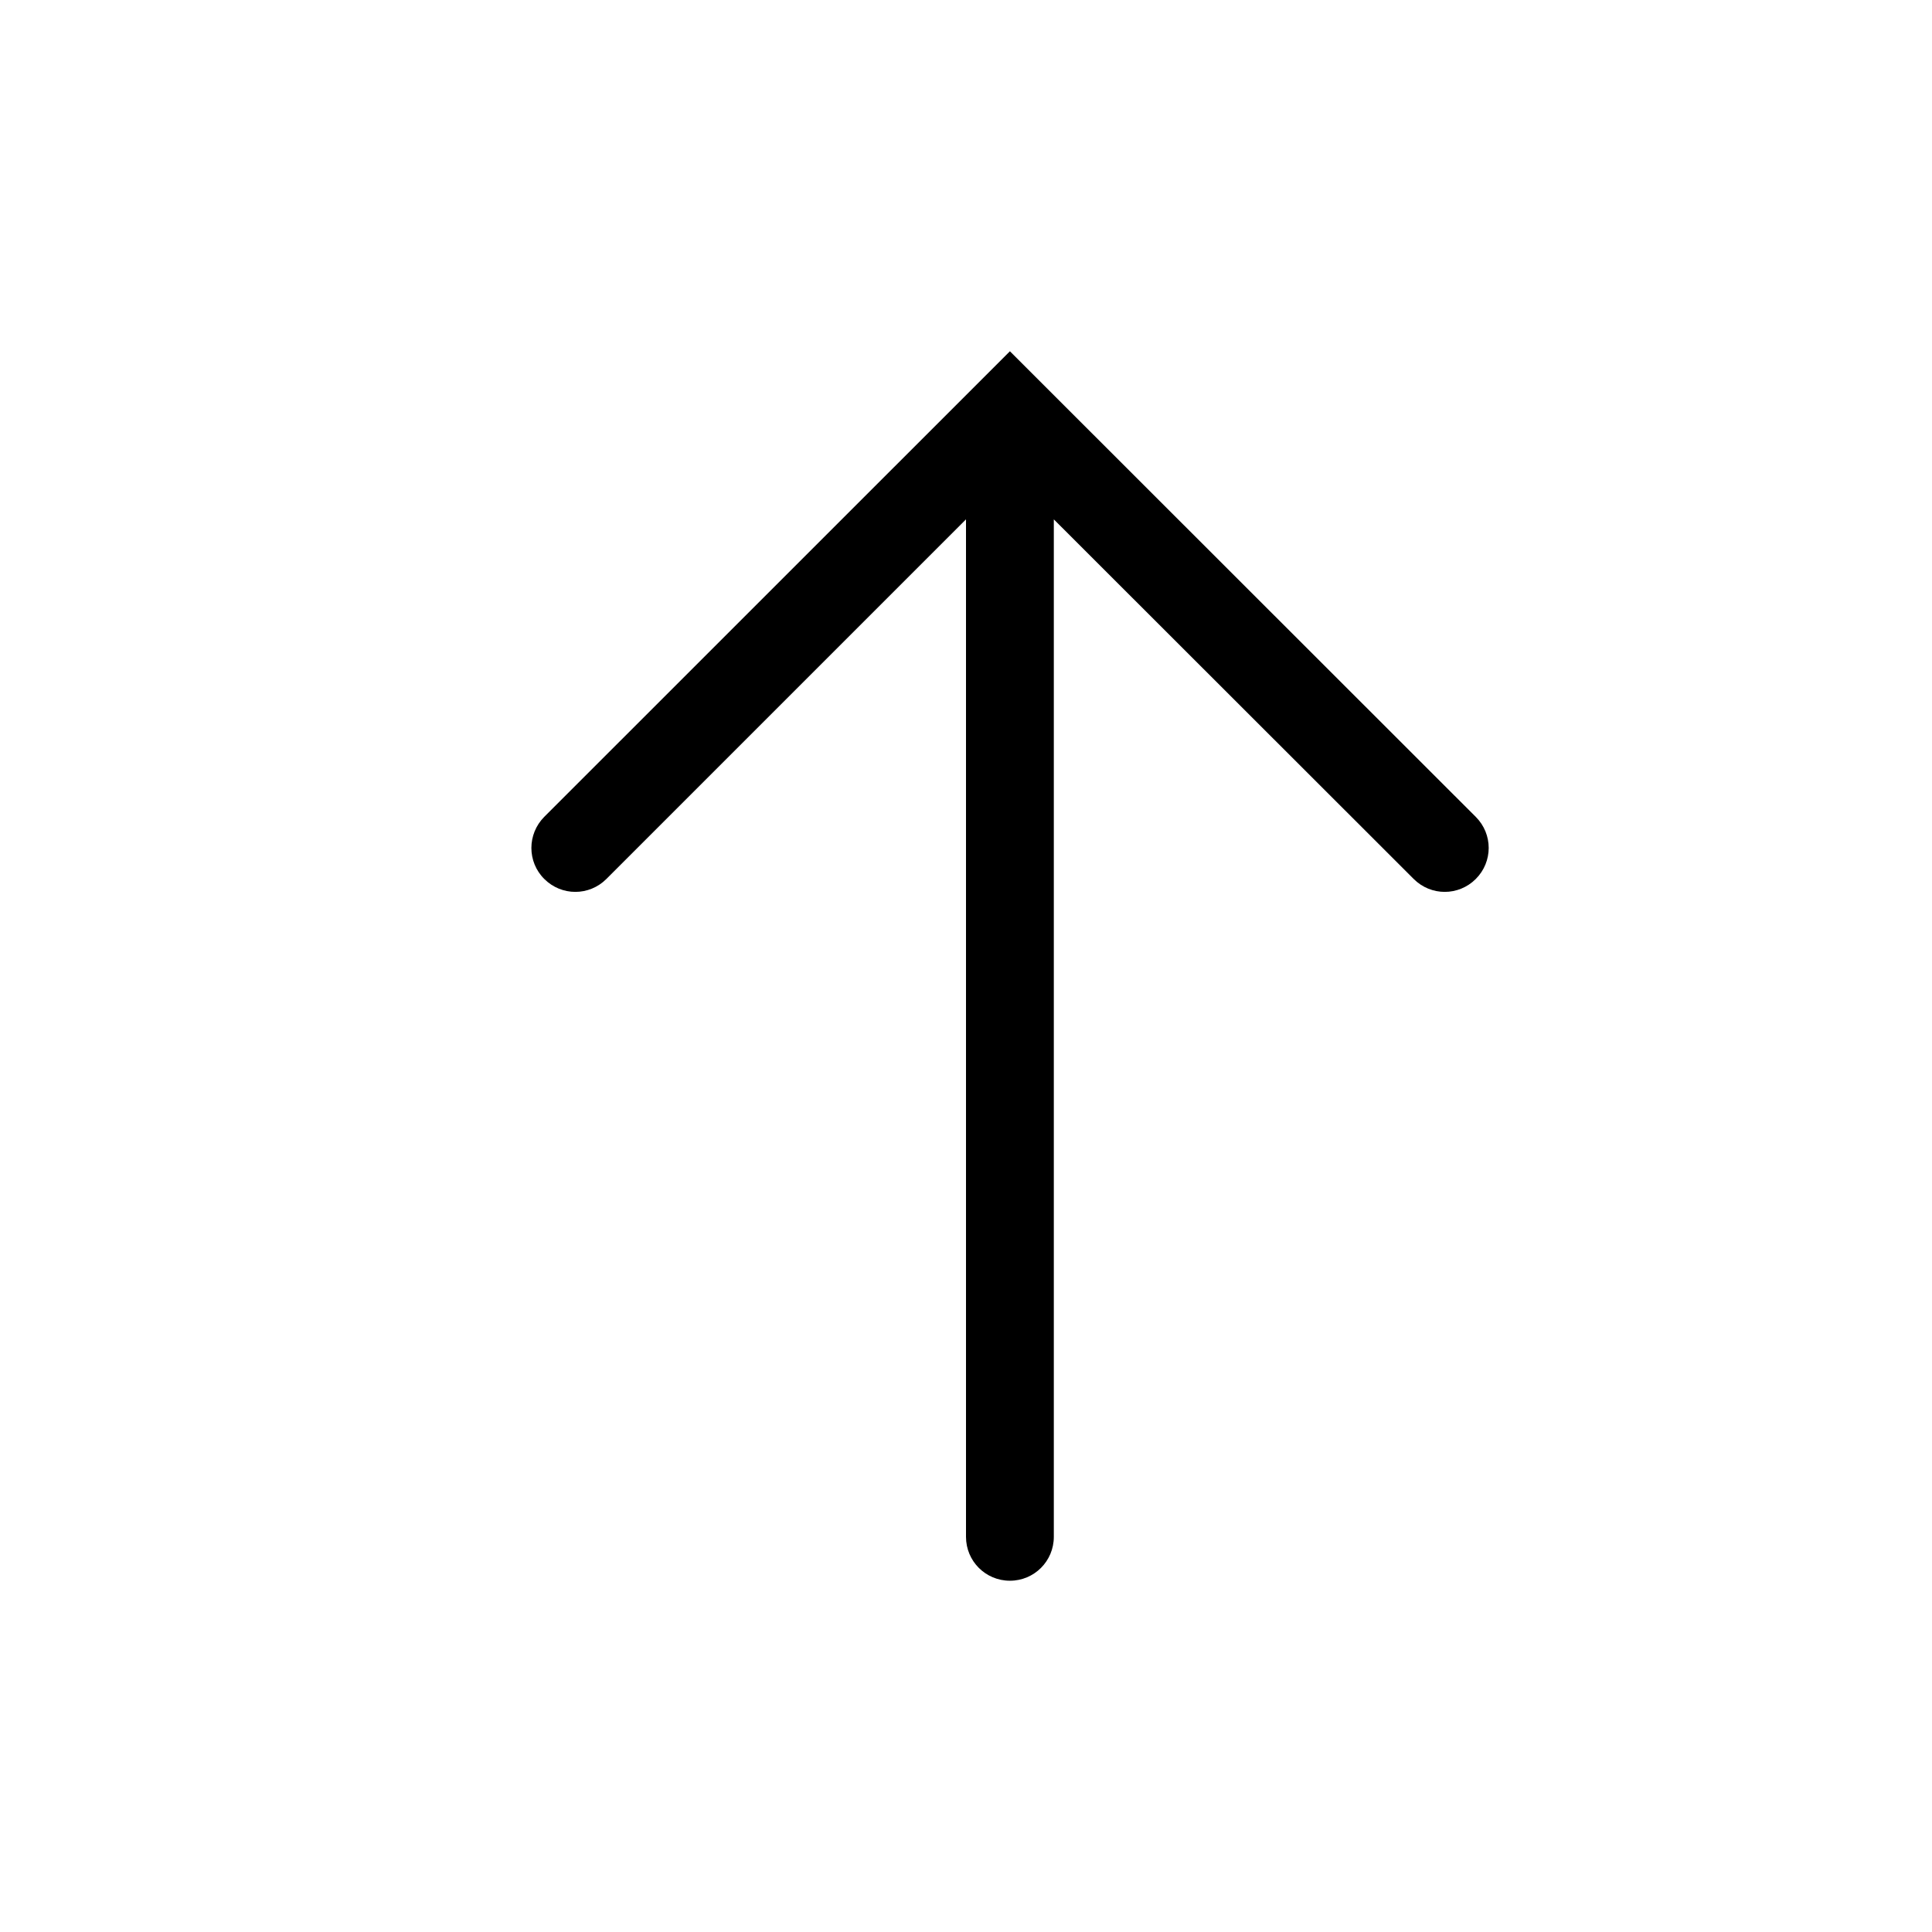
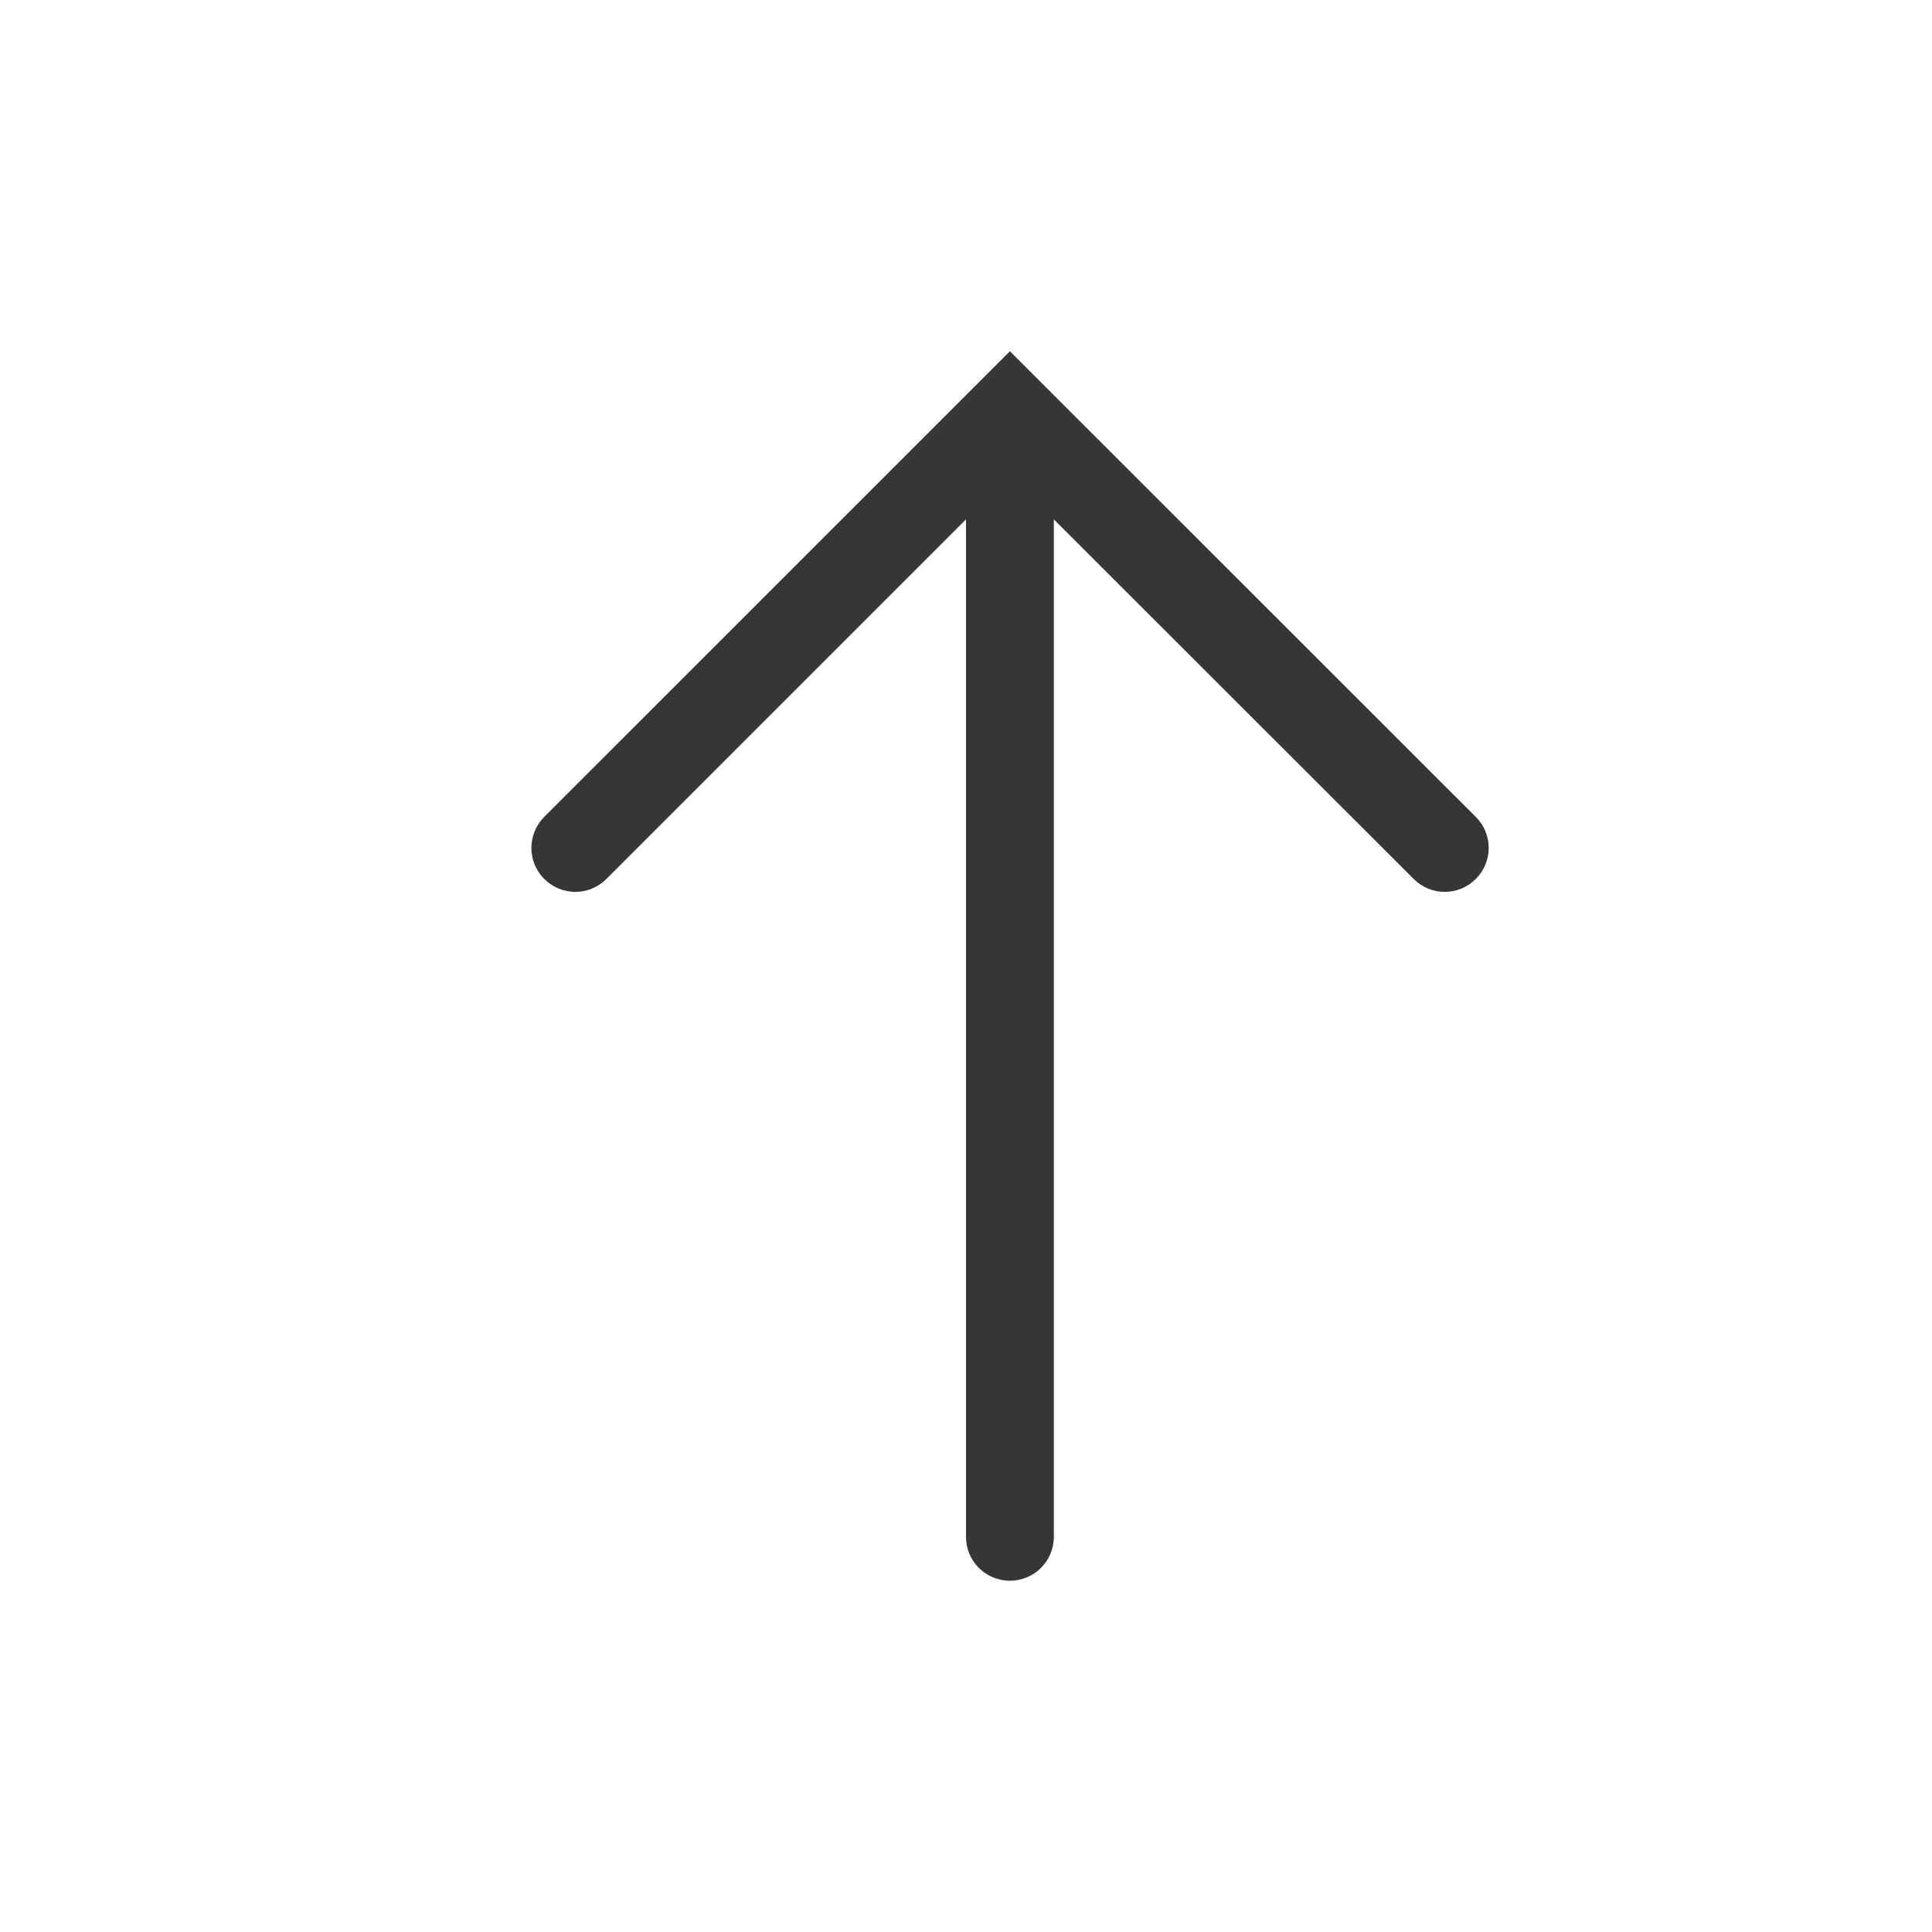
<svg xmlns="http://www.w3.org/2000/svg" width="22" height="22" viewBox="0 0 22 22" version="1.1" id="svg5">
-   <defs id="defs2" />
-   <path d="m 6.051,9.656 c -1e-6,-0.128 0.049,-0.256 0.146,-0.354 L 11.5,4 16.805,9.302 c 0.196,0.196 0.196,0.511 0,0.707 -0.196,0.196 -0.511,0.196 -0.707,0 L 12,5.914 V 17.5 c 0,0.277 -0.223,0.5 -0.5,0.5 -0.277,0 -0.5,-0.223 -0.5,-0.5 V 5.914 l -4.095,4.095 c -0.196,0.196 -0.511,0.196 -0.707,0 C 6.1,9.912 6.051,9.784 6.051,9.656 Z" style="stroke-width:2;stroke-linecap:round;stroke-linejoin:round" id="path510" />
+   <defs id="defs2">
+     <style id="current-color-scheme" type="text/css">
+       .ColorScheme-Text { color:#363636; }
+     </style>
+   </defs>
+   <path d="m 6.051,9.656 c -1e-6,-0.128 0.049,-0.256 0.146,-0.354 L 11.5,4 16.805,9.302 c 0.196,0.196 0.196,0.511 0,0.707 -0.196,0.196 -0.511,0.196 -0.707,0 L 12,5.914 V 17.5 c 0,0.277 -0.223,0.5 -0.5,0.5 -0.277,0 -0.5,-0.223 -0.5,-0.5 V 5.914 l -4.095,4.095 c -0.196,0.196 -0.511,0.196 -0.707,0 C 6.1,9.912 6.051,9.784 6.051,9.656 Z" style="fill:currentColor;stroke-width:2;stroke-linecap:round;stroke-linejoin:round" class="ColorScheme-Text" id="path510" />
</svg>
